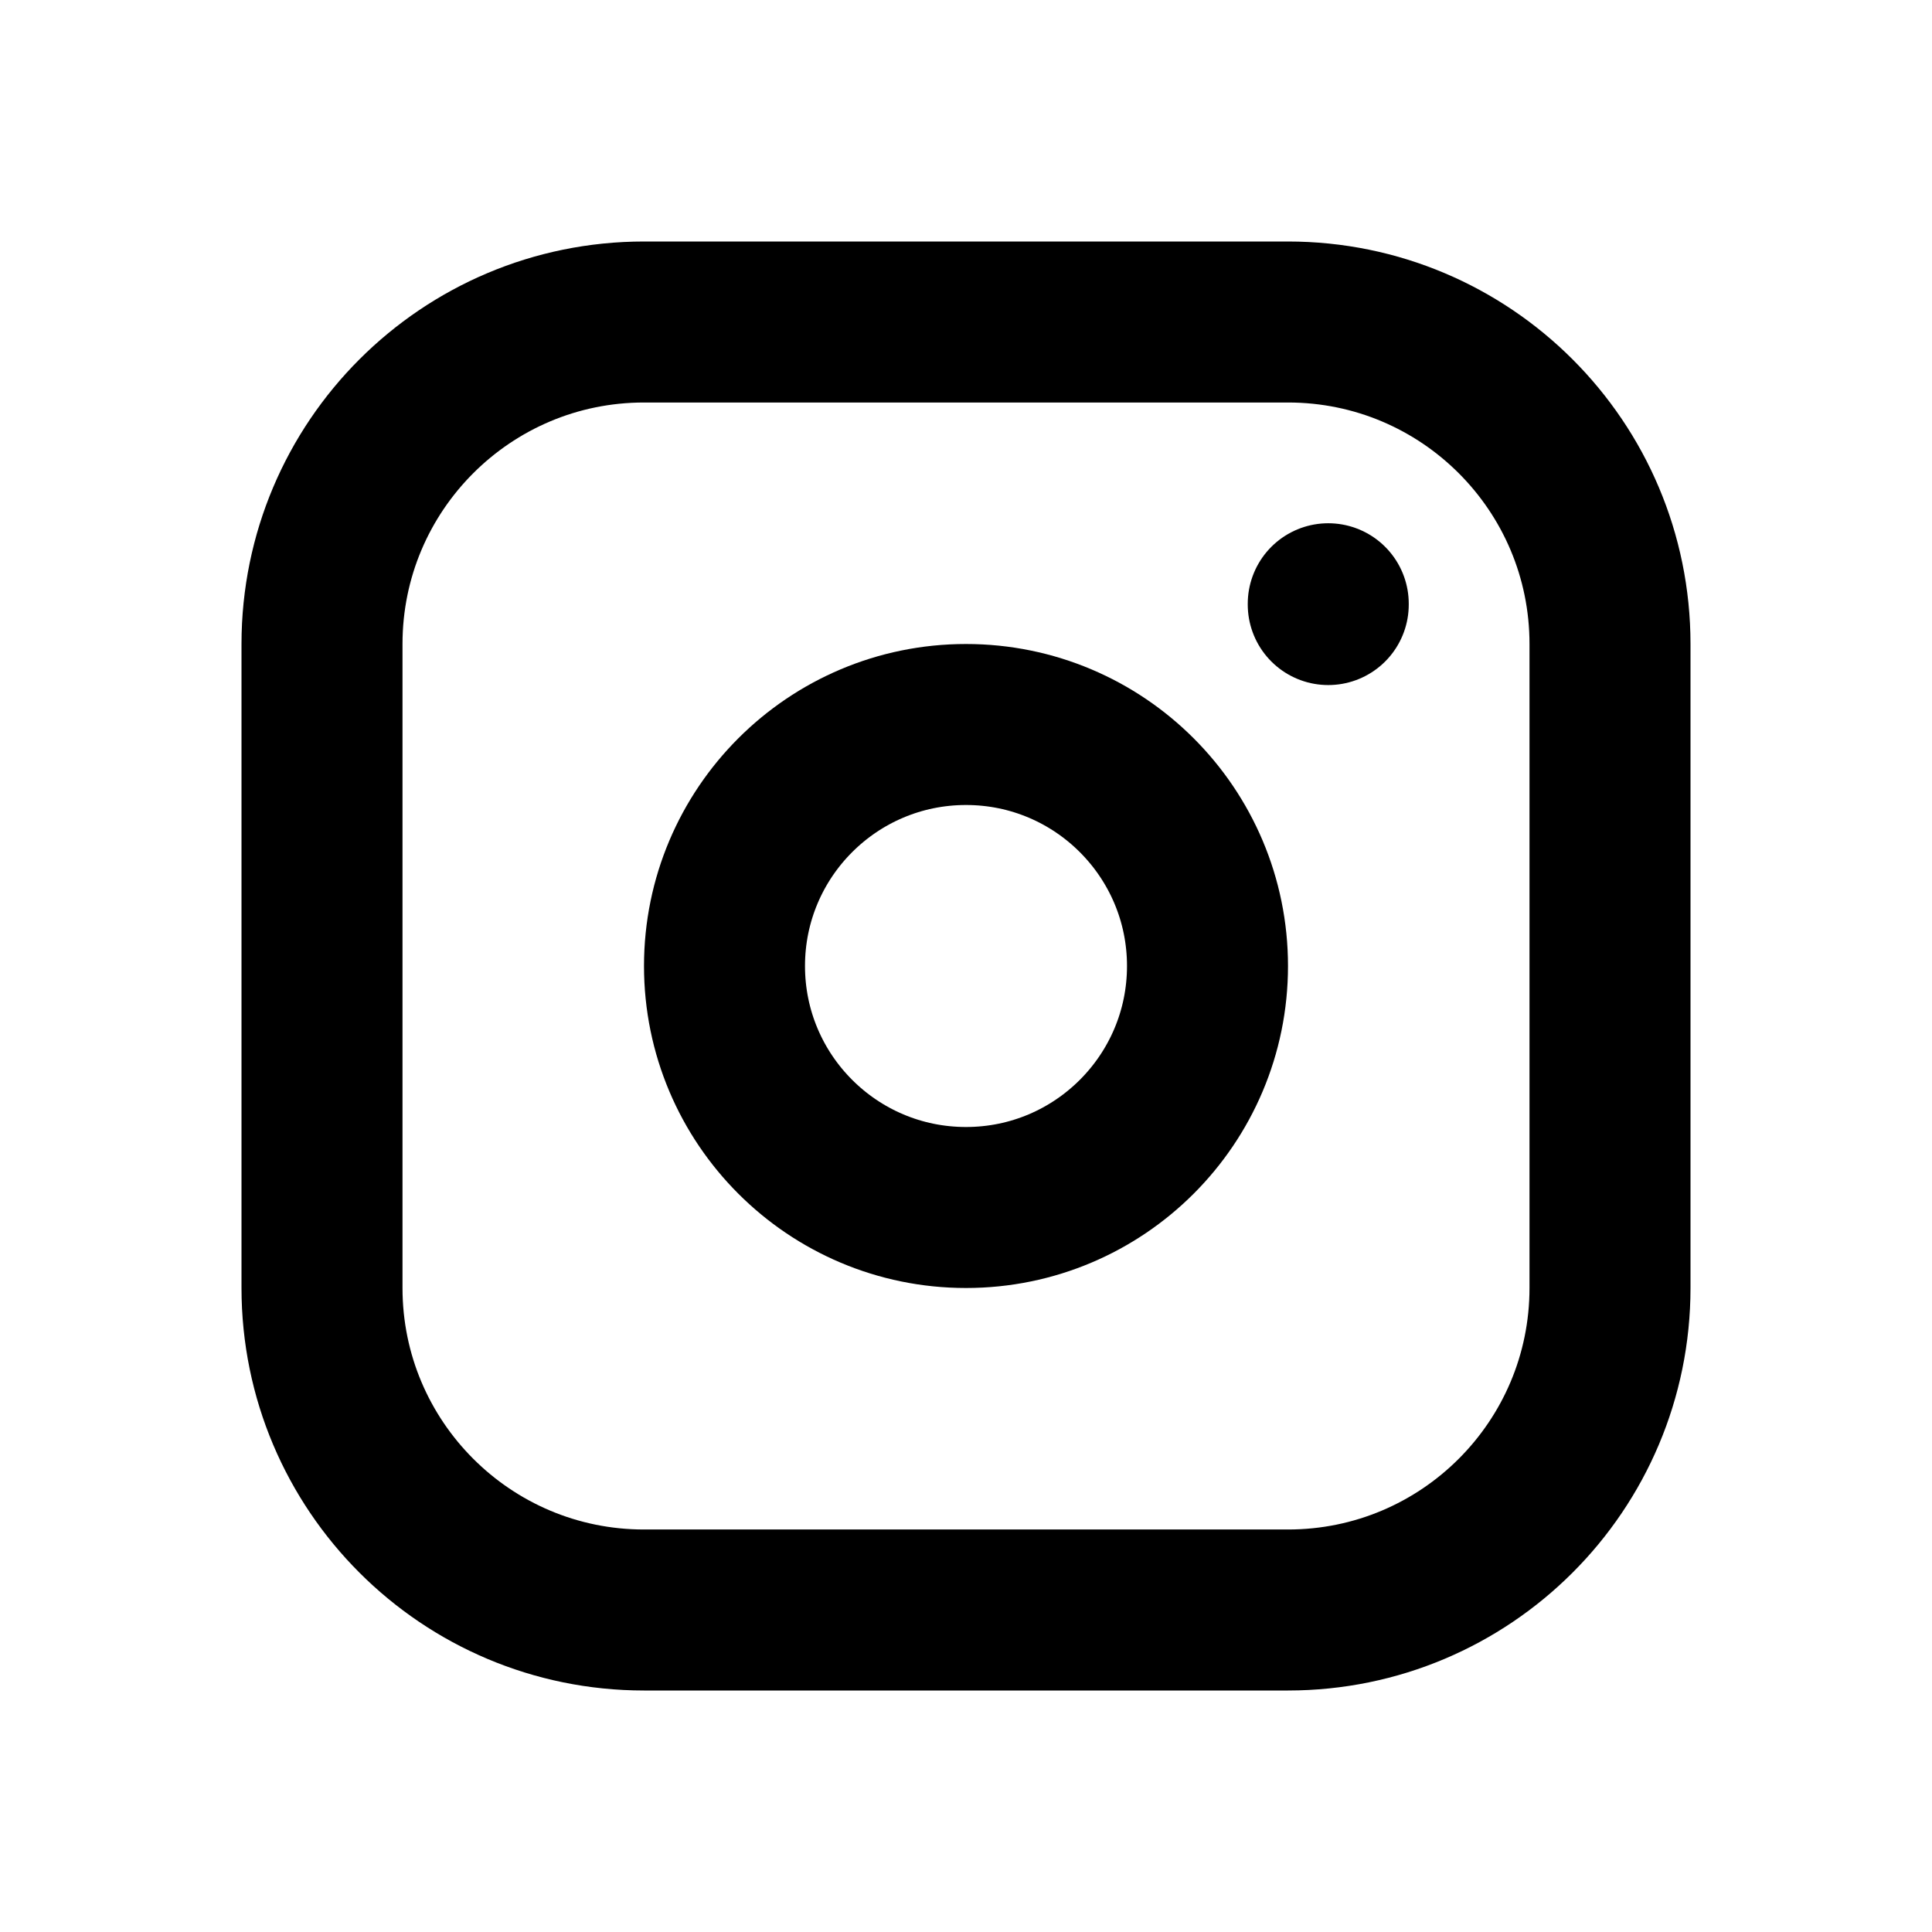
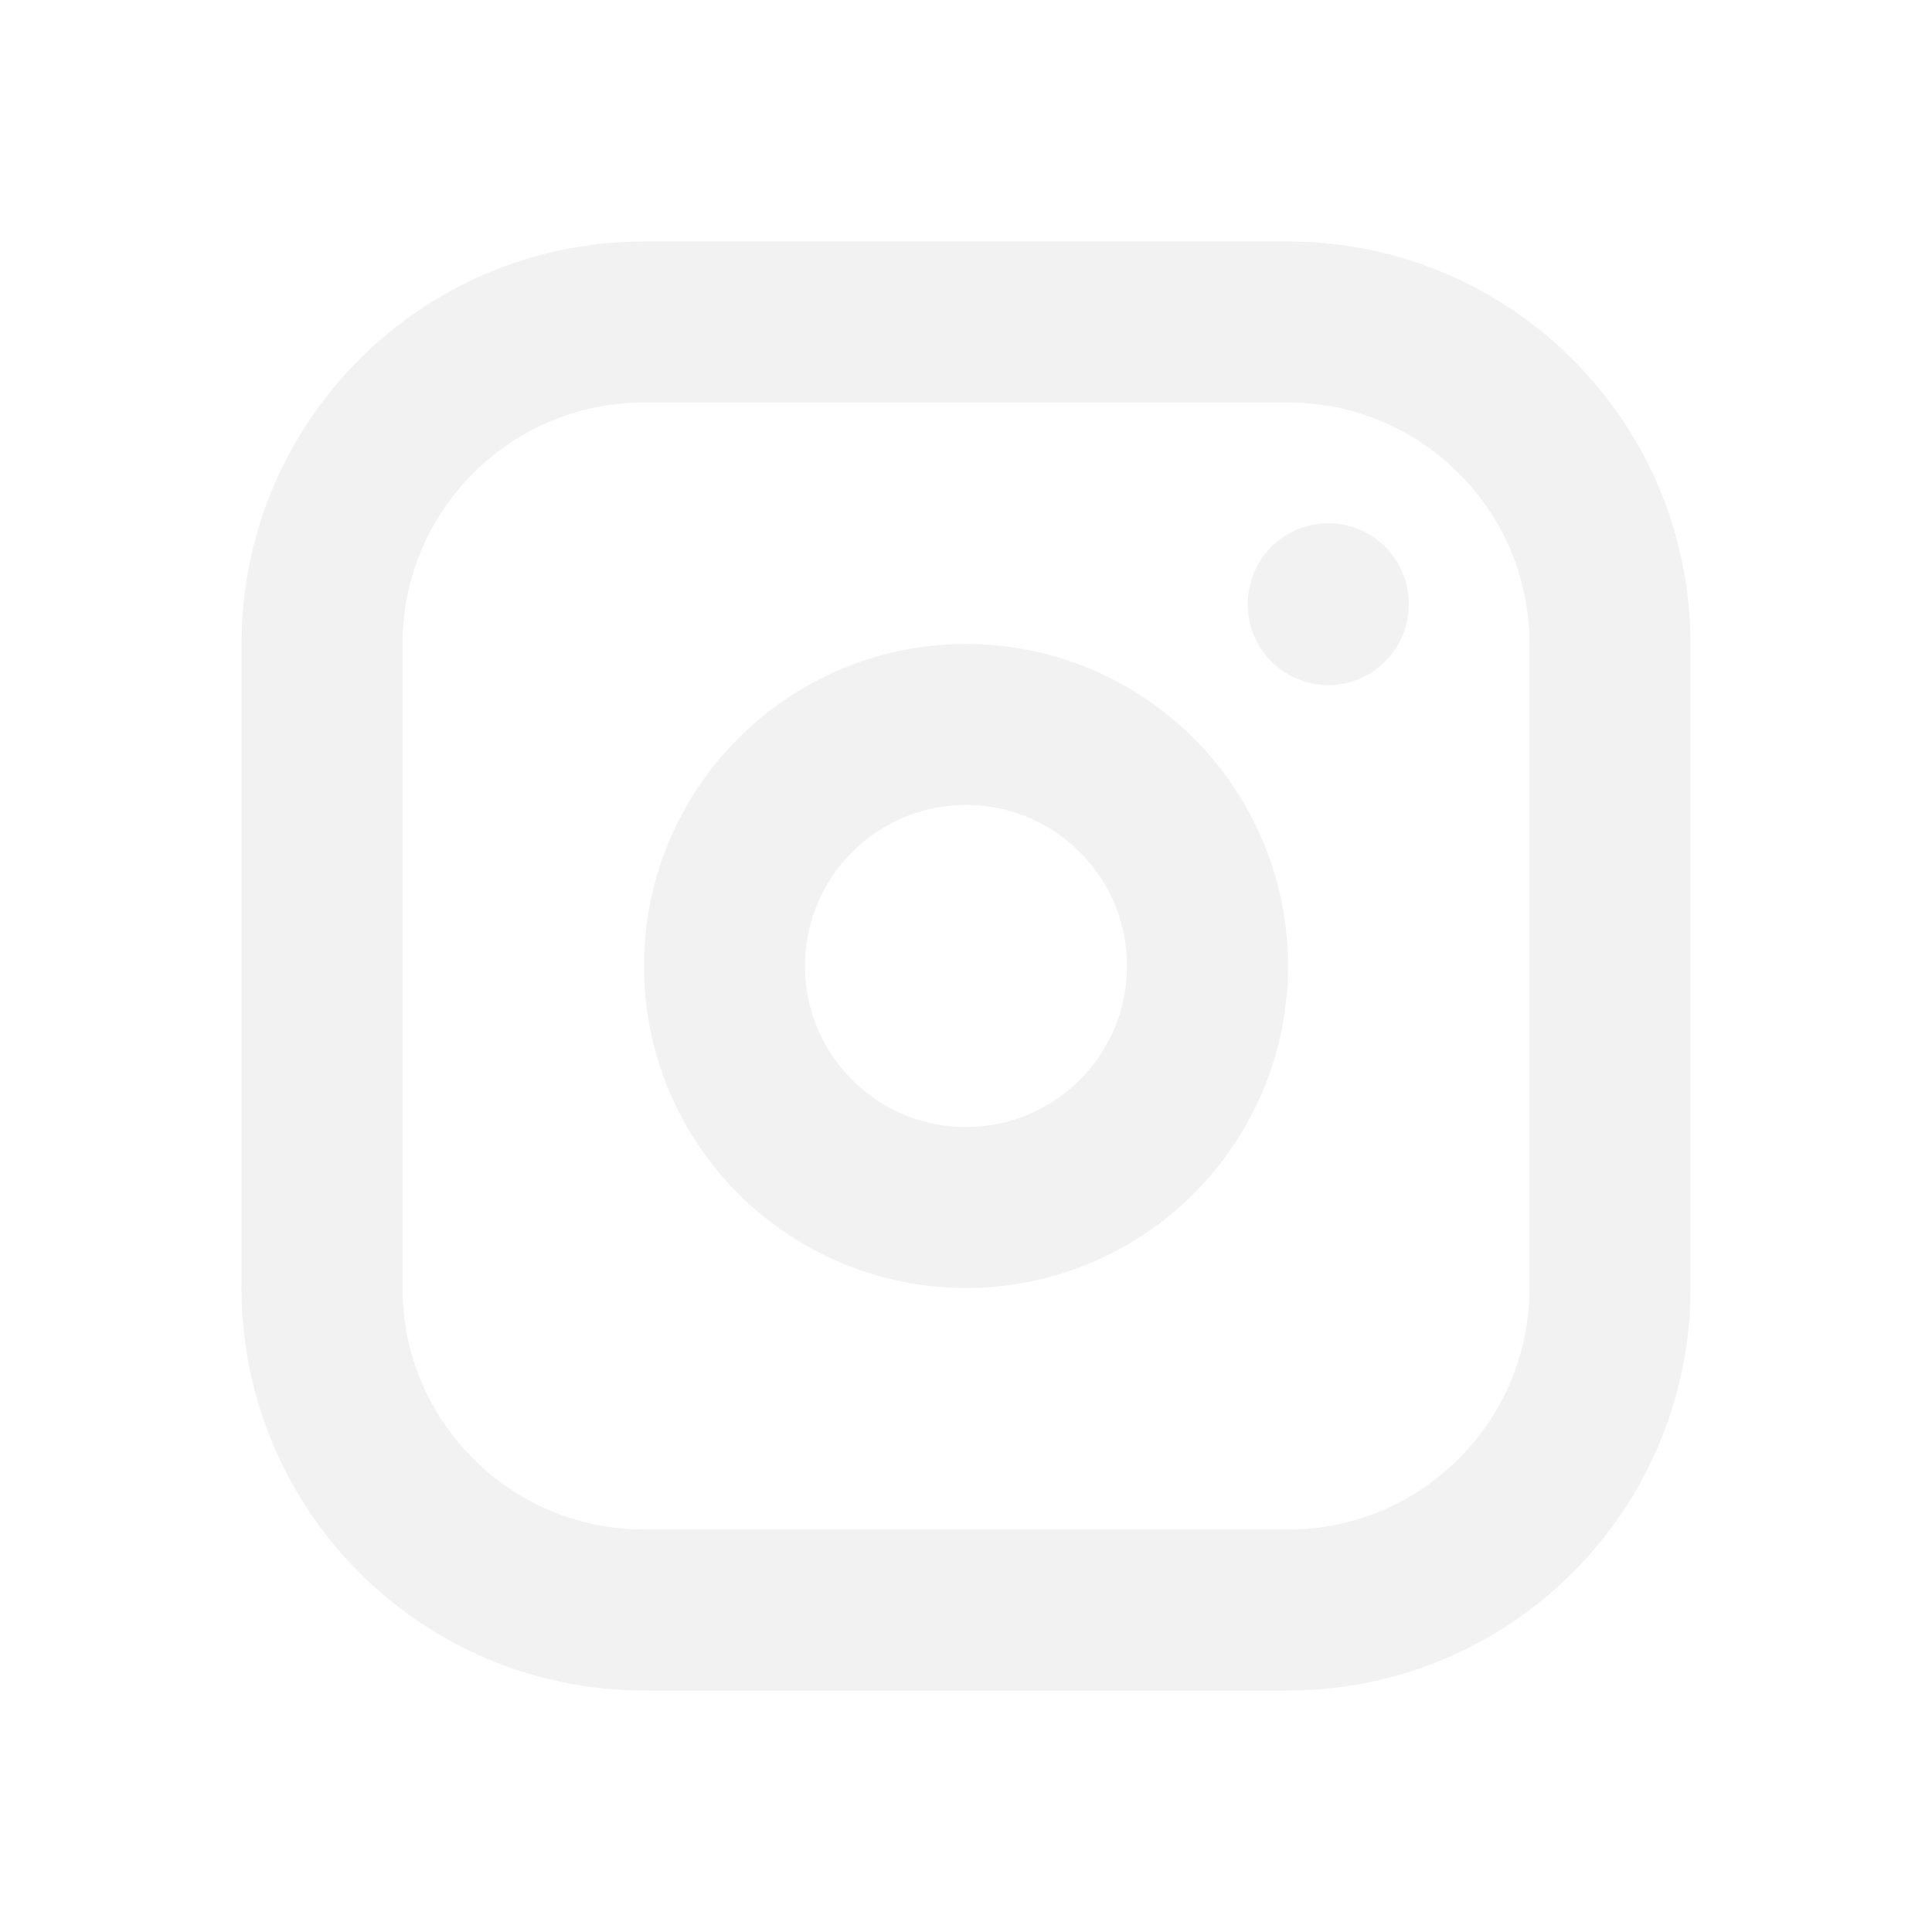
- <svg xmlns="http://www.w3.org/2000/svg" class="icon icon-tabler icon-tabler-brand-instagram" width="24" height="24" viewBox="0 0 24 24" stroke-width="2" stroke="currentColor" fill="none" stroke-linecap="round" stroke-linejoin="round">
+ <svg xmlns="http://www.w3.org/2000/svg" class="icon icon-tabler icon-tabler-brand-instagram" width="24" height="24" viewBox="0 0 24 24" stroke-width="2" stroke="#f2f2f2" fill="none" stroke-linecap="round" stroke-linejoin="round">
  <path stroke="none" d="M0 0h24v24H0z" fill="none" />
  <path d="M4 4m0 4a4 4 0 0 1 4 -4h8a4 4 0 0 1 4 4v8a4 4 0 0 1 -4 4h-8a4 4 0 0 1 -4 -4z" />
  <path d="M12 12m-3 0a3 3 0 1 0 6 0a3 3 0 1 0 -6 0" />
  <path d="M16.5 7.5l0 .01" />
</svg>
